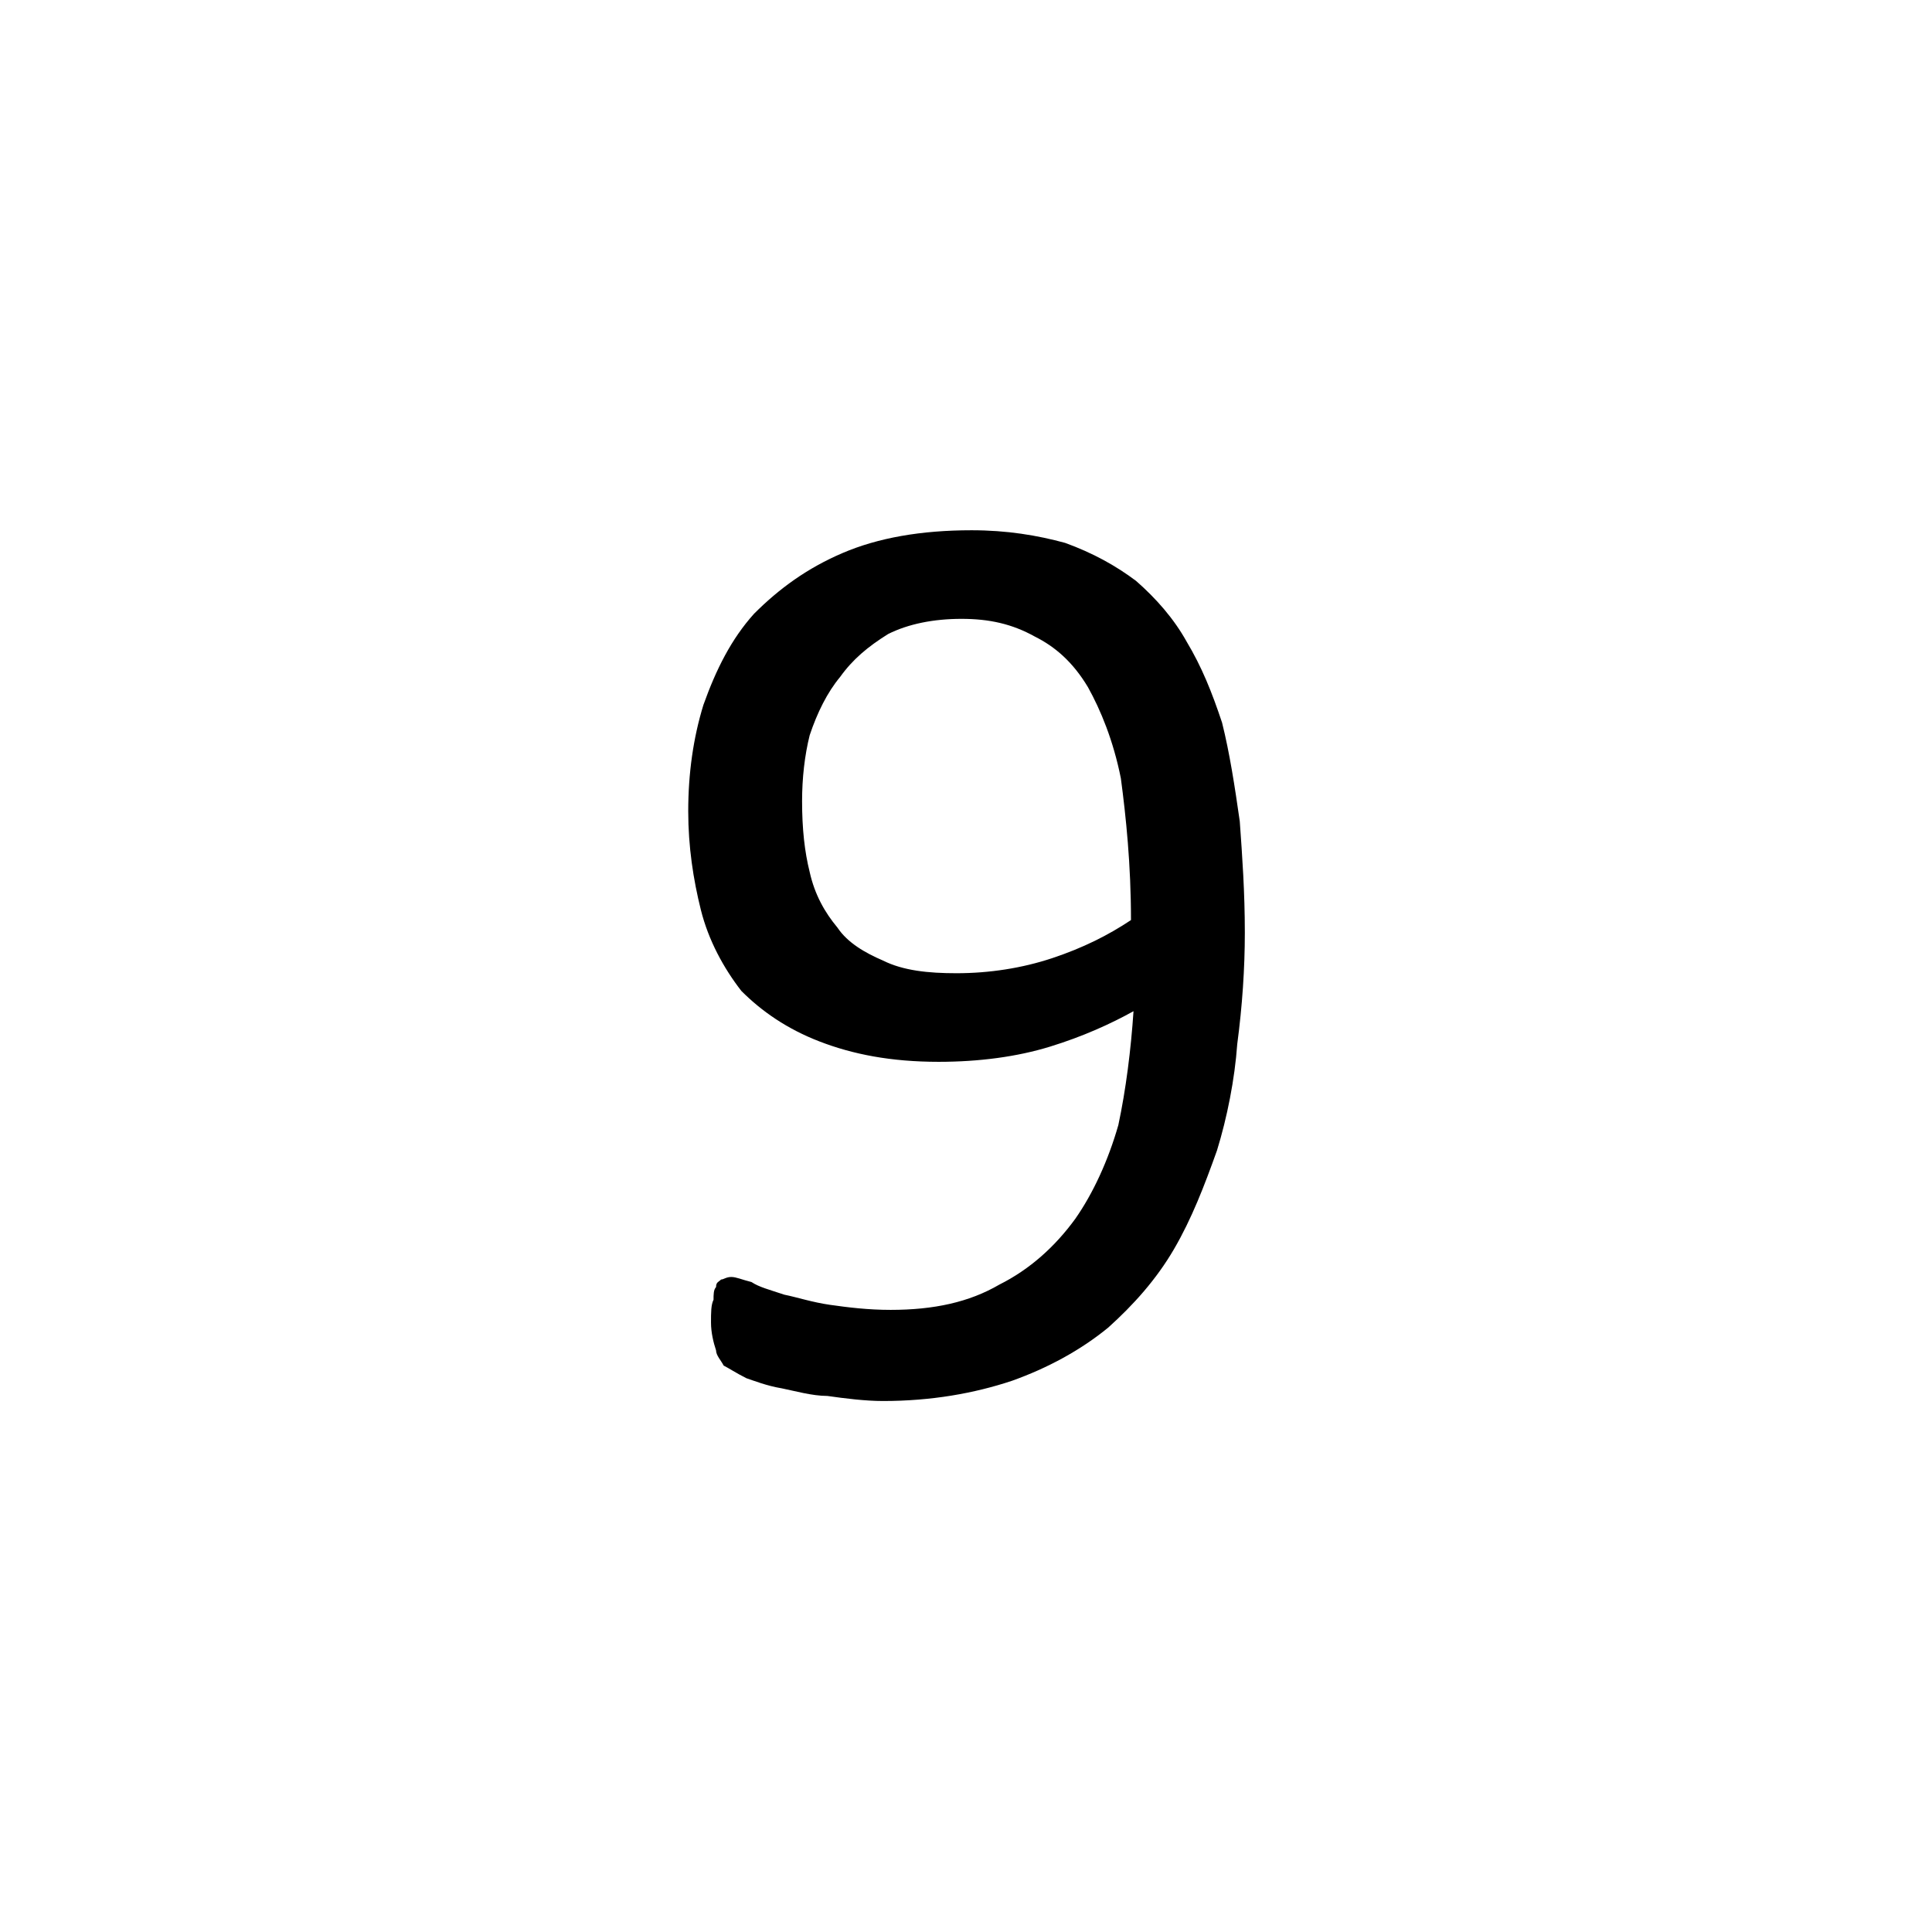
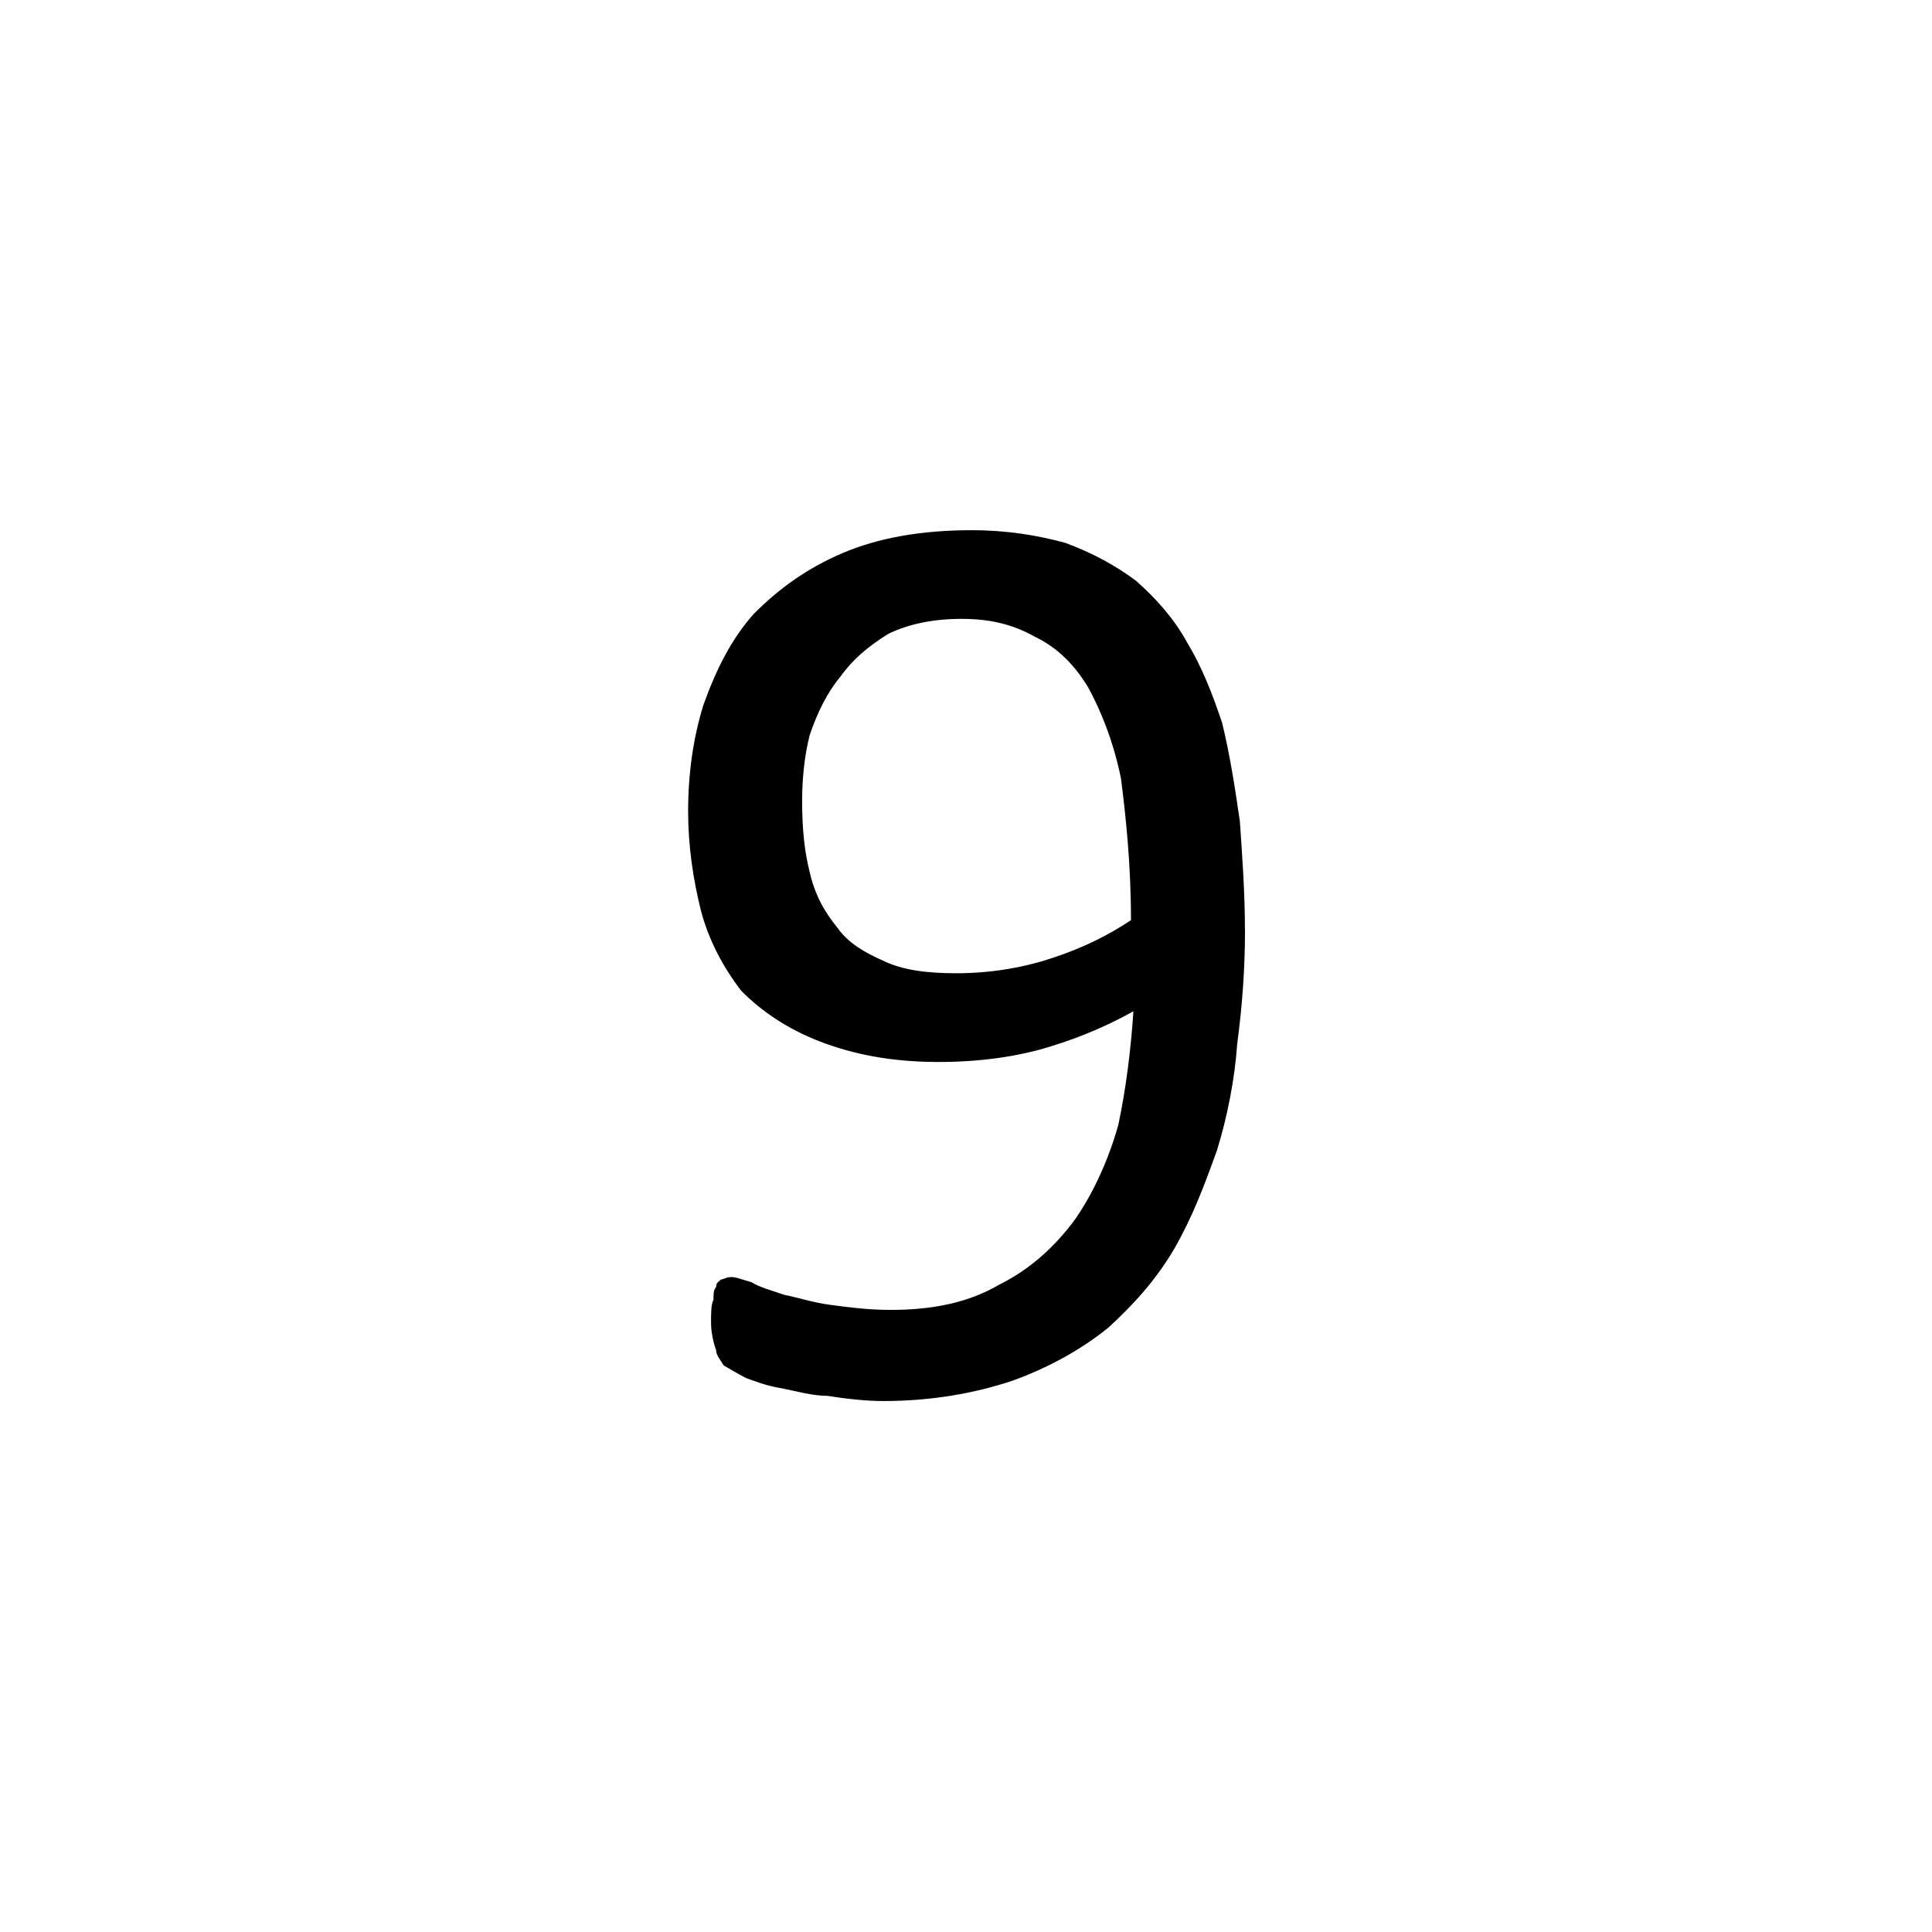
- <svg xmlns="http://www.w3.org/2000/svg" width="100%" height="100%" viewBox="0 0 28 28" version="1.1" xml:space="preserve" style="fill-rule:evenodd;clip-rule:evenodd;stroke-linejoin:round;stroke-miterlimit:2;">
-   <g transform="matrix(0.0366668,0,0,0.0366848,-1.28236,-1.3029)">
-     <g id="CorelEMF">
-       <path d="M527,404C527,418 526,433 524,448C523,462 520,477 516,490C511,504 506,517 499,529C492,541 483,551 473,560C462,569 449,576 435,581C420,586 403,589 384,589C377,589 369,588 362,587C356,587 349,585 344,584C338,583 333,581 330,580C326,578 323,576 321,575C320,573 318,571 318,569C317,566 316,562 316,558C316,554 316,551 317,549C317,547 317,545 318,544C318,542 319,542 320,541C321,541 322,540 324,540C326,540 328,541 332,542C335,544 339,545 345,547C350,548 356,550 363,551C370,552 378,553 387,553C404,553 418,550 430,543C442,537 452,528 460,517C467,507 473,494 477,480C480,466 482,450 483,435C474,440 463,445 450,449C437,453 422,455 406,455C387,455 372,452 359,447C346,442 336,435 328,427C321,418 315,407 312,395C309,383 307,370 307,356C307,341 309,327 313,314C318,300 324,288 333,278C343,268 354,260 368,254C382,248 399,245 419,245C433,245 445,247 456,250C467,254 476,259 484,265C492,272 499,280 504,289C510,299 514,309 518,321C521,333 523,346 525,360C526,374 527,388 527,404ZM482,399C482,377 480,358 478,343C475,328 470,316 465,307C459,297 452,291 444,287C435,282 426,280 415,280C404,280 394,282 386,286C378,291 372,296 367,303C362,309 358,317 355,326C353,334 352,343 352,352C352,363 353,372 355,380C357,389 361,396 366,402C370,408 377,412 384,415C392,419 402,420 413,420C426,420 439,418 451,414C463,410 473,405 482,399Z" style="fill-rule:nonzero;" />
-     </g>
+ <svg xmlns="http://www.w3.org/2000/svg" width="28pt" height="28pt" viewBox="0 0 28 28" version="1.1">
+   <g id="surface1">
+     <path style=" stroke:none;fill-rule:nonzero;fill:rgb(0%,0%,0%);fill-opacity:1;" d="M 18.043 13.52 C 18.043 14.031 18.004 14.582 17.93 15.133 C 17.895 15.645 17.785 16.195 17.637 16.672 C 17.453 17.188 17.27 17.664 17.016 18.102 C 16.758 18.543 16.426 18.91 16.062 19.242 C 15.656 19.57 15.18 19.828 14.668 20.012 C 14.117 20.195 13.496 20.305 12.797 20.305 C 12.543 20.305 12.246 20.27 11.992 20.23 C 11.77 20.23 11.516 20.156 11.332 20.121 C 11.109 20.086 10.926 20.012 10.816 19.973 C 10.672 19.902 10.562 19.828 10.488 19.789 C 10.449 19.719 10.379 19.645 10.379 19.57 C 10.34 19.461 10.305 19.312 10.305 19.168 C 10.305 19.02 10.305 18.91 10.34 18.836 C 10.34 18.766 10.34 18.691 10.379 18.652 C 10.379 18.582 10.414 18.582 10.449 18.543 C 10.488 18.543 10.523 18.508 10.598 18.508 C 10.672 18.508 10.746 18.543 10.891 18.582 C 11 18.652 11.148 18.691 11.367 18.766 C 11.551 18.801 11.77 18.875 12.027 18.91 C 12.285 18.945 12.578 18.984 12.906 18.984 C 13.531 18.984 14.043 18.875 14.484 18.617 C 14.926 18.398 15.293 18.066 15.586 17.664 C 15.84 17.297 16.062 16.82 16.207 16.305 C 16.316 15.793 16.391 15.207 16.426 14.656 C 16.098 14.84 15.695 15.023 15.219 15.168 C 14.742 15.316 14.191 15.391 13.605 15.391 C 12.906 15.391 12.359 15.277 11.883 15.094 C 11.406 14.91 11.039 14.656 10.746 14.363 C 10.488 14.031 10.27 13.629 10.156 13.188 C 10.047 12.746 9.973 12.27 9.973 11.758 C 9.973 11.207 10.047 10.691 10.195 10.215 C 10.379 9.703 10.598 9.262 10.926 8.895 C 11.293 8.527 11.699 8.234 12.211 8.016 C 12.723 7.797 13.348 7.684 14.082 7.684 C 14.594 7.684 15.035 7.758 15.438 7.867 C 15.84 8.016 16.172 8.199 16.465 8.418 C 16.758 8.676 17.016 8.969 17.199 9.301 C 17.418 9.664 17.562 10.031 17.711 10.473 C 17.82 10.914 17.895 11.391 17.969 11.902 C 18.004 12.418 18.043 12.93 18.043 13.52 Z M 16.391 13.336 C 16.391 12.527 16.316 11.832 16.246 11.281 C 16.133 10.73 15.949 10.289 15.77 9.961 C 15.547 9.594 15.293 9.371 14.996 9.227 C 14.668 9.043 14.336 8.969 13.934 8.969 C 13.531 8.969 13.164 9.043 12.871 9.188 C 12.578 9.371 12.359 9.555 12.176 9.812 C 11.992 10.031 11.844 10.328 11.734 10.656 C 11.66 10.949 11.625 11.281 11.625 11.609 C 11.625 12.016 11.66 12.344 11.734 12.637 C 11.809 12.969 11.953 13.223 12.137 13.445 C 12.285 13.664 12.543 13.812 12.797 13.922 C 13.09 14.066 13.457 14.105 13.859 14.105 C 14.336 14.105 14.812 14.031 15.254 13.883 C 15.695 13.738 16.062 13.555 16.391 13.336 Z M 16.391 13.336 " />
  </g>
</svg>
